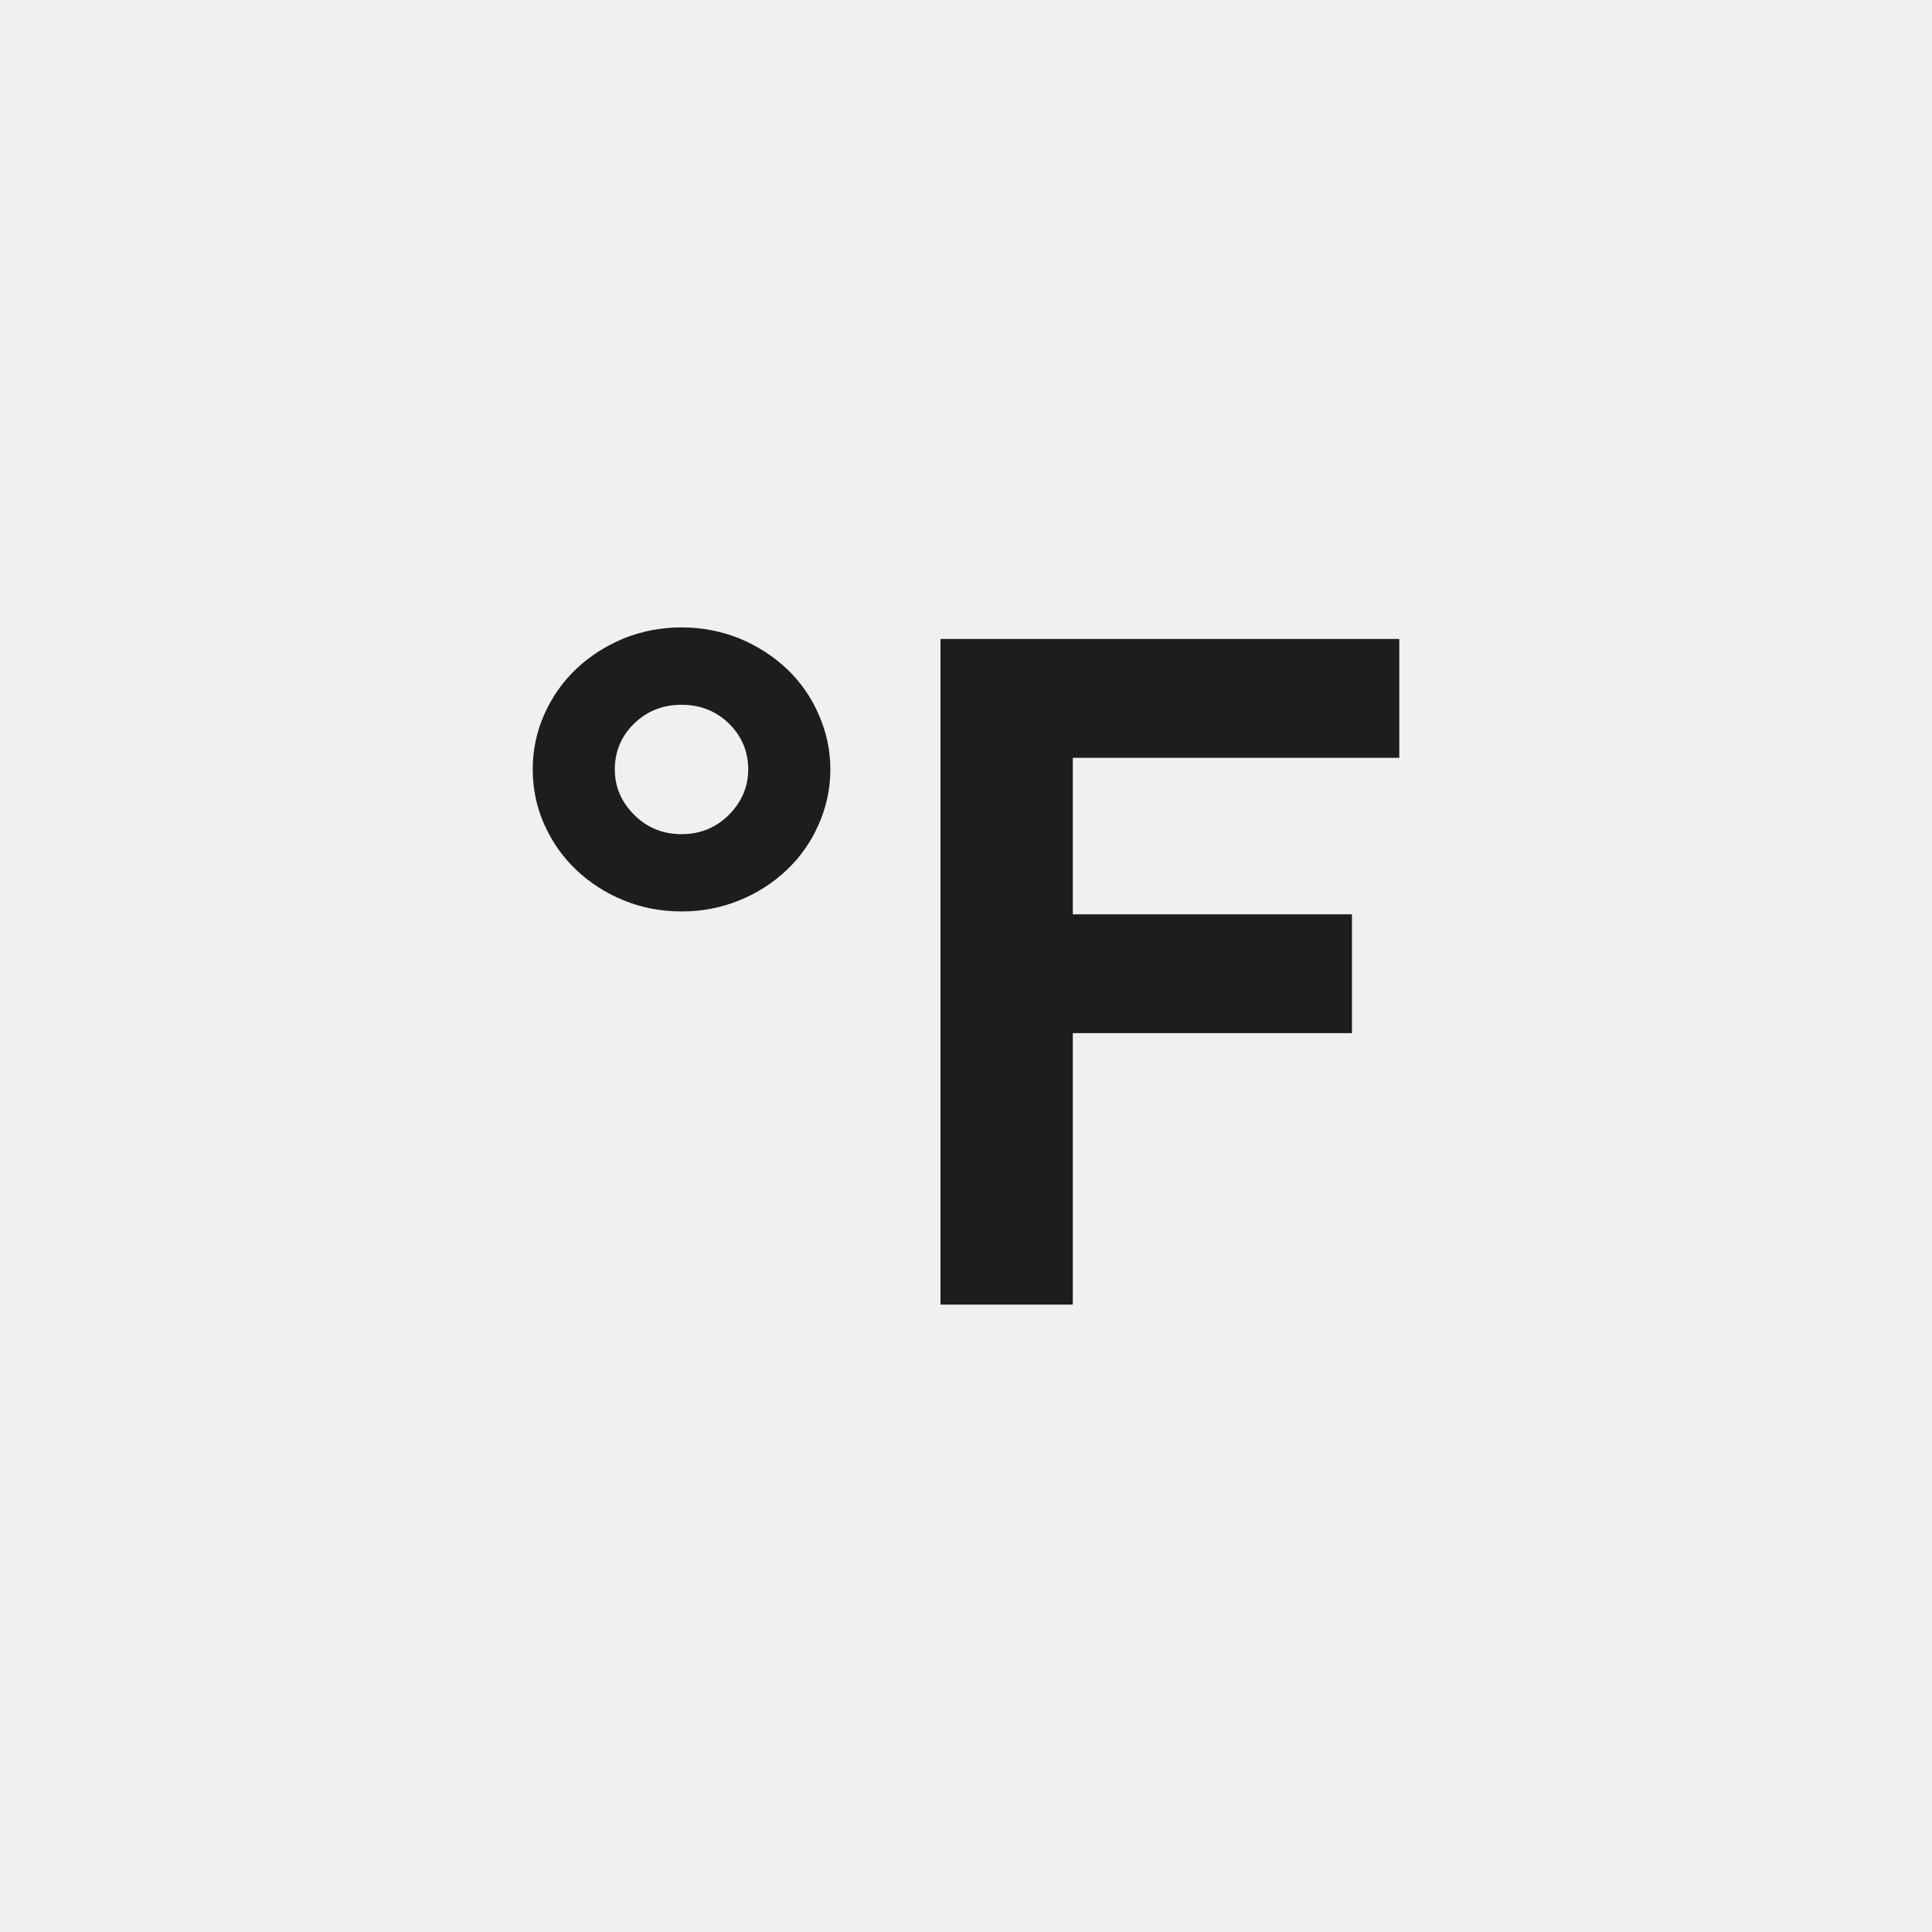
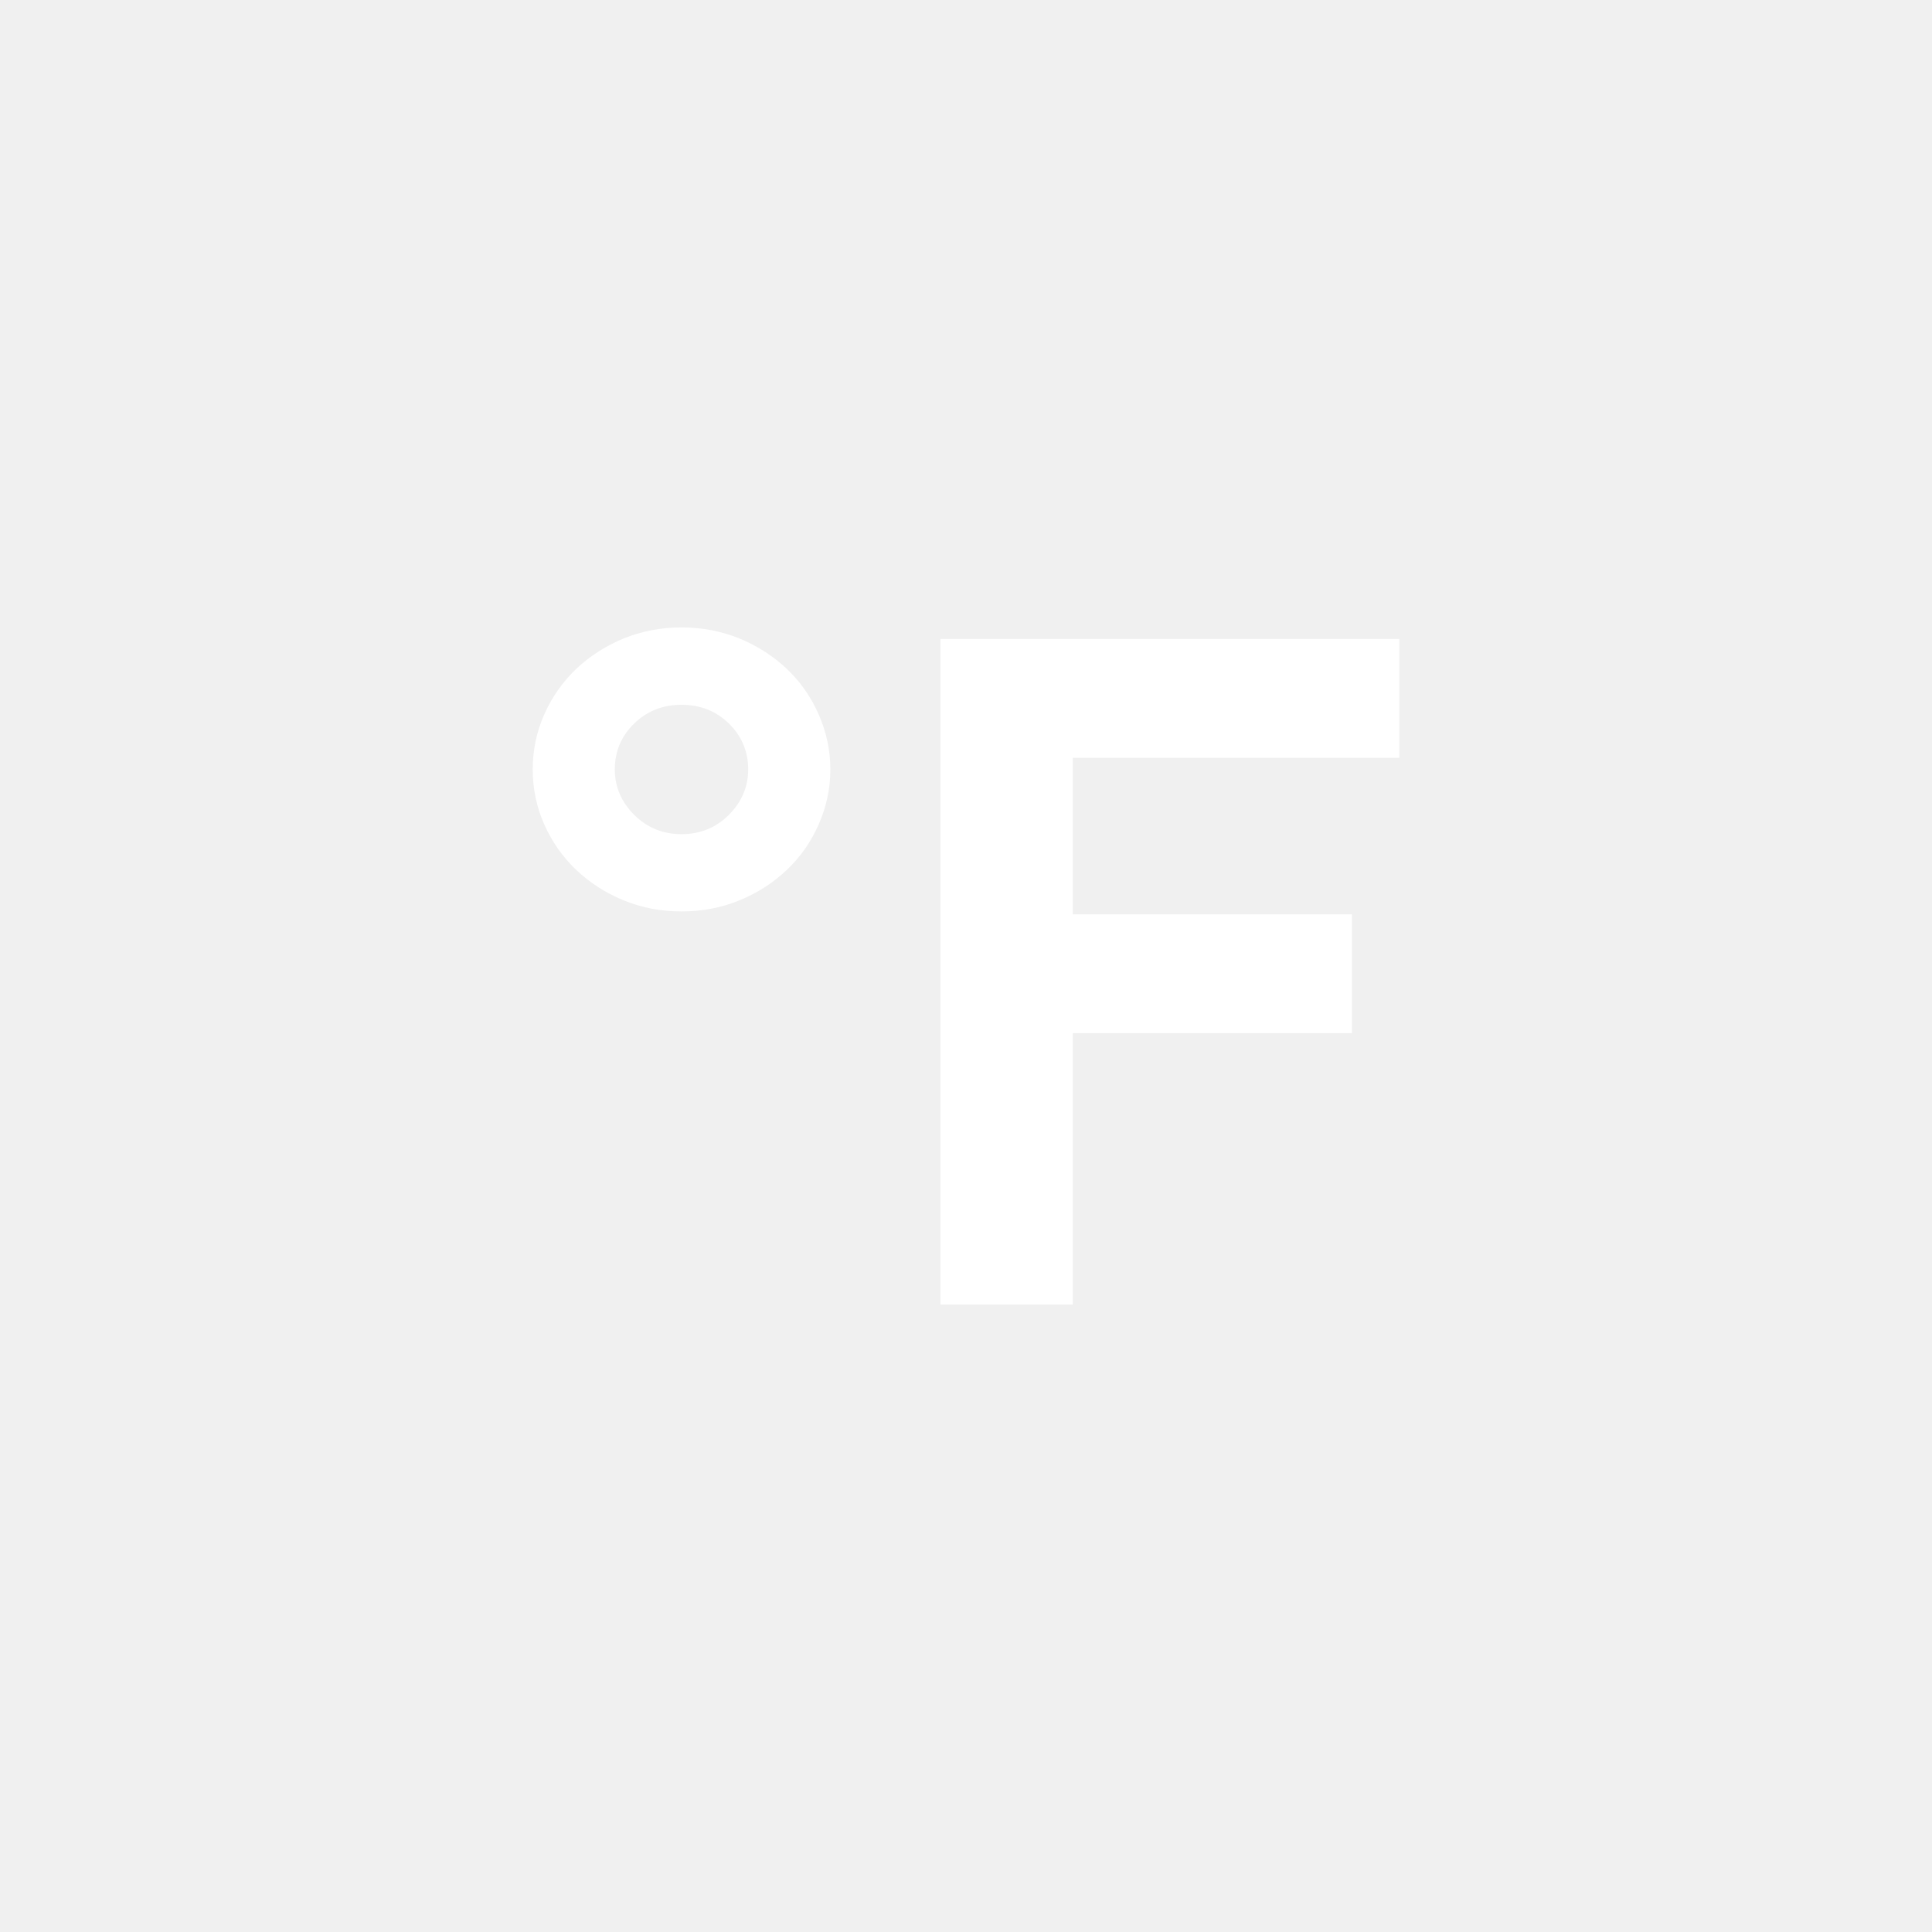
<svg xmlns="http://www.w3.org/2000/svg" version="1.1" id="Layer_1" x="0px" y="0px" width="512px" height="512px" viewBox="0 0 512 512" enable-background="new 0 0 512 512" xml:space="preserve">
  <g id="Grid_1_" display="none">
    <g id="Layer_1_1_" display="inline">
      <g id="Grid">
        <g>
          <rect fill="none" stroke="#A9CCDB" stroke-miterlimit="10" width="512" height="512" />
          <line fill="none" stroke="#A9CCDB" stroke-miterlimit="10" x1="0" y1="480" x2="512" y2="480" />
          <line fill="none" stroke="#A9CCDB" stroke-miterlimit="10" x1="0" y1="448" x2="512" y2="448" />
          <line fill="none" stroke="#A9CCDB" stroke-miterlimit="10" x1="0" y1="416" x2="512" y2="416" />
          <line fill="none" stroke="#A9CCDB" stroke-miterlimit="10" x1="0" y1="384" x2="512" y2="384" />
          <line fill="none" stroke="#A9CCDB" stroke-miterlimit="10" x1="0" y1="352" x2="512" y2="352" />
          <line fill="none" stroke="#A9CCDB" stroke-miterlimit="10" x1="0" y1="320" x2="512" y2="320" />
          <line fill="none" stroke="#A9CCDB" stroke-miterlimit="10" x1="0" y1="288" x2="512" y2="288" />
          <line fill="none" stroke="#A9CCDB" stroke-miterlimit="10" x1="0" y1="256" x2="512" y2="256" />
          <line fill="none" stroke="#A9CCDB" stroke-miterlimit="10" x1="0" y1="224" x2="512" y2="224" />
          <line fill="none" stroke="#A9CCDB" stroke-miterlimit="10" x1="0" y1="192" x2="512" y2="192" />
          <line fill="none" stroke="#A9CCDB" stroke-miterlimit="10" x1="0" y1="160" x2="512" y2="160" />
          <line fill="none" stroke="#A9CCDB" stroke-miterlimit="10" x1="0" y1="128" x2="512" y2="128" />
          <line fill="none" stroke="#A9CCDB" stroke-miterlimit="10" x1="0" y1="96" x2="512" y2="96" />
          <line fill="none" stroke="#A9CCDB" stroke-miterlimit="10" x1="0" y1="64" x2="512" y2="64" />
          <line fill="none" stroke="#A9CCDB" stroke-miterlimit="10" x1="0" y1="32" x2="512" y2="32" />
          <line fill="none" stroke="#A9CCDB" stroke-miterlimit="10" x1="480" y1="0" x2="480" y2="512" />
          <line fill="none" stroke="#A9CCDB" stroke-miterlimit="10" x1="448" y1="0" x2="448" y2="512" />
          <line fill="none" stroke="#A9CCDB" stroke-miterlimit="10" x1="416" y1="0" x2="416" y2="512" />
          <line fill="none" stroke="#A9CCDB" stroke-miterlimit="10" x1="384" y1="0" x2="384" y2="512" />
          <line fill="none" stroke="#A9CCDB" stroke-miterlimit="10" x1="352" y1="0" x2="352" y2="512" />
          <line fill="none" stroke="#A9CCDB" stroke-miterlimit="10" x1="320" y1="0" x2="320" y2="512" />
          <line fill="none" stroke="#A9CCDB" stroke-miterlimit="10" x1="288" y1="0" x2="288" y2="512" />
          <line fill="none" stroke="#A9CCDB" stroke-miterlimit="10" x1="256" y1="0" x2="256" y2="512" />
          <line fill="none" stroke="#A9CCDB" stroke-miterlimit="10" x1="224" y1="0" x2="224" y2="512" />
          <line fill="none" stroke="#A9CCDB" stroke-miterlimit="10" x1="192" y1="0" x2="192" y2="512" />
          <line fill="none" stroke="#A9CCDB" stroke-miterlimit="10" x1="160" y1="0" x2="160" y2="512" />
          <line fill="none" stroke="#A9CCDB" stroke-miterlimit="10" x1="128" y1="0" x2="128" y2="512" />
          <line fill="none" stroke="#A9CCDB" stroke-miterlimit="10" x1="96" y1="0" x2="96" y2="512" />
          <line fill="none" stroke="#A9CCDB" stroke-miterlimit="10" x1="64" y1="0" x2="64" y2="512" />
          <line fill="none" stroke="#A9CCDB" stroke-miterlimit="10" x1="32" y1="0" x2="32" y2="512" />
        </g>
      </g>
    </g>
  </g>
  <g>
    <g>
-       <path fill="#1D1D1B" d="M208.531,177.271c-3.604-3.396-7.791-6.084-12.541-8.062c-4.812-1.938-9.938-2.938-15.375-2.938    c-5.459,0-10.584,1-15.375,2.938c-4.75,1.979-8.938,4.667-12.542,8.062c-3.583,3.416-6.396,7.416-8.459,12.041    c-2.042,4.605-3.062,9.479-3.062,14.584c0,5.125,1.02,10,3.062,14.604c2.063,4.604,4.876,8.625,8.459,12.021    c3.604,3.416,7.792,6.125,12.542,8.062c4.791,1.979,9.916,2.958,15.375,2.958c5.438,0,10.562-0.979,15.375-2.958    c4.75-1.938,8.938-4.646,12.541-8.062c3.584-3.396,6.396-7.417,8.416-12.021c2.042-4.604,3.105-9.479,3.105-14.604    c0-5.104-1.063-9.979-3.105-14.584C214.927,184.687,212.115,180.687,208.531,177.271z M193.177,215.937    c-3.438,3.417-7.625,5.126-12.562,5.126s-9.125-1.709-12.562-5.126c-3.396-3.416-5.125-7.416-5.125-12.041    c0-4.75,1.729-8.833,5.125-12.146c3.438-3.333,7.625-4.979,12.562-4.979s9.125,1.646,12.562,4.979    c3.374,3.312,5.104,7.396,5.104,12.146C198.281,208.521,196.551,212.521,193.177,215.937z M370.822,200.833v-31.5H249.24v176.396    h35.063v-71.938h73.979v-31.479h-73.979v-41.479L370.822,200.833L370.822,200.833z" />
+       <path fill="#FFFFFF" d="M208.531,177.271c-3.604-3.396-7.791-6.084-12.541-8.062c-4.812-1.938-9.938-2.938-15.375-2.938    c-5.459,0-10.584,1-15.375,2.938c-4.75,1.979-8.938,4.667-12.542,8.062c-3.583,3.416-6.396,7.416-8.459,12.041    c-2.042,4.605-3.062,9.479-3.062,14.584c0,5.125,1.02,10,3.062,14.604c2.063,4.604,4.876,8.625,8.459,12.021    c3.604,3.416,7.792,6.125,12.542,8.062c4.791,1.979,9.916,2.958,15.375,2.958c5.438,0,10.562-0.979,15.375-2.958    c4.75-1.938,8.938-4.646,12.541-8.062c3.584-3.396,6.396-7.417,8.416-12.021c2.042-4.604,3.105-9.479,3.105-14.604    c0-5.104-1.063-9.979-3.105-14.584C214.927,184.687,212.115,180.687,208.531,177.271z M193.177,215.937    c-3.438,3.417-7.625,5.126-12.562,5.126s-9.125-1.709-12.562-5.126c-3.396-3.416-5.125-7.416-5.125-12.041    c0-4.75,1.729-8.833,5.125-12.146c3.438-3.333,7.625-4.979,12.562-4.979s9.125,1.646,12.562,4.979    c3.374,3.312,5.104,7.396,5.104,12.146C198.281,208.521,196.551,212.521,193.177,215.937z M370.822,200.833v-31.5H249.24v176.396    h35.063v-71.938h73.979v-31.479h-73.979v-41.479L370.822,200.833L370.822,200.833z" />
    </g>
  </g>
</svg>
